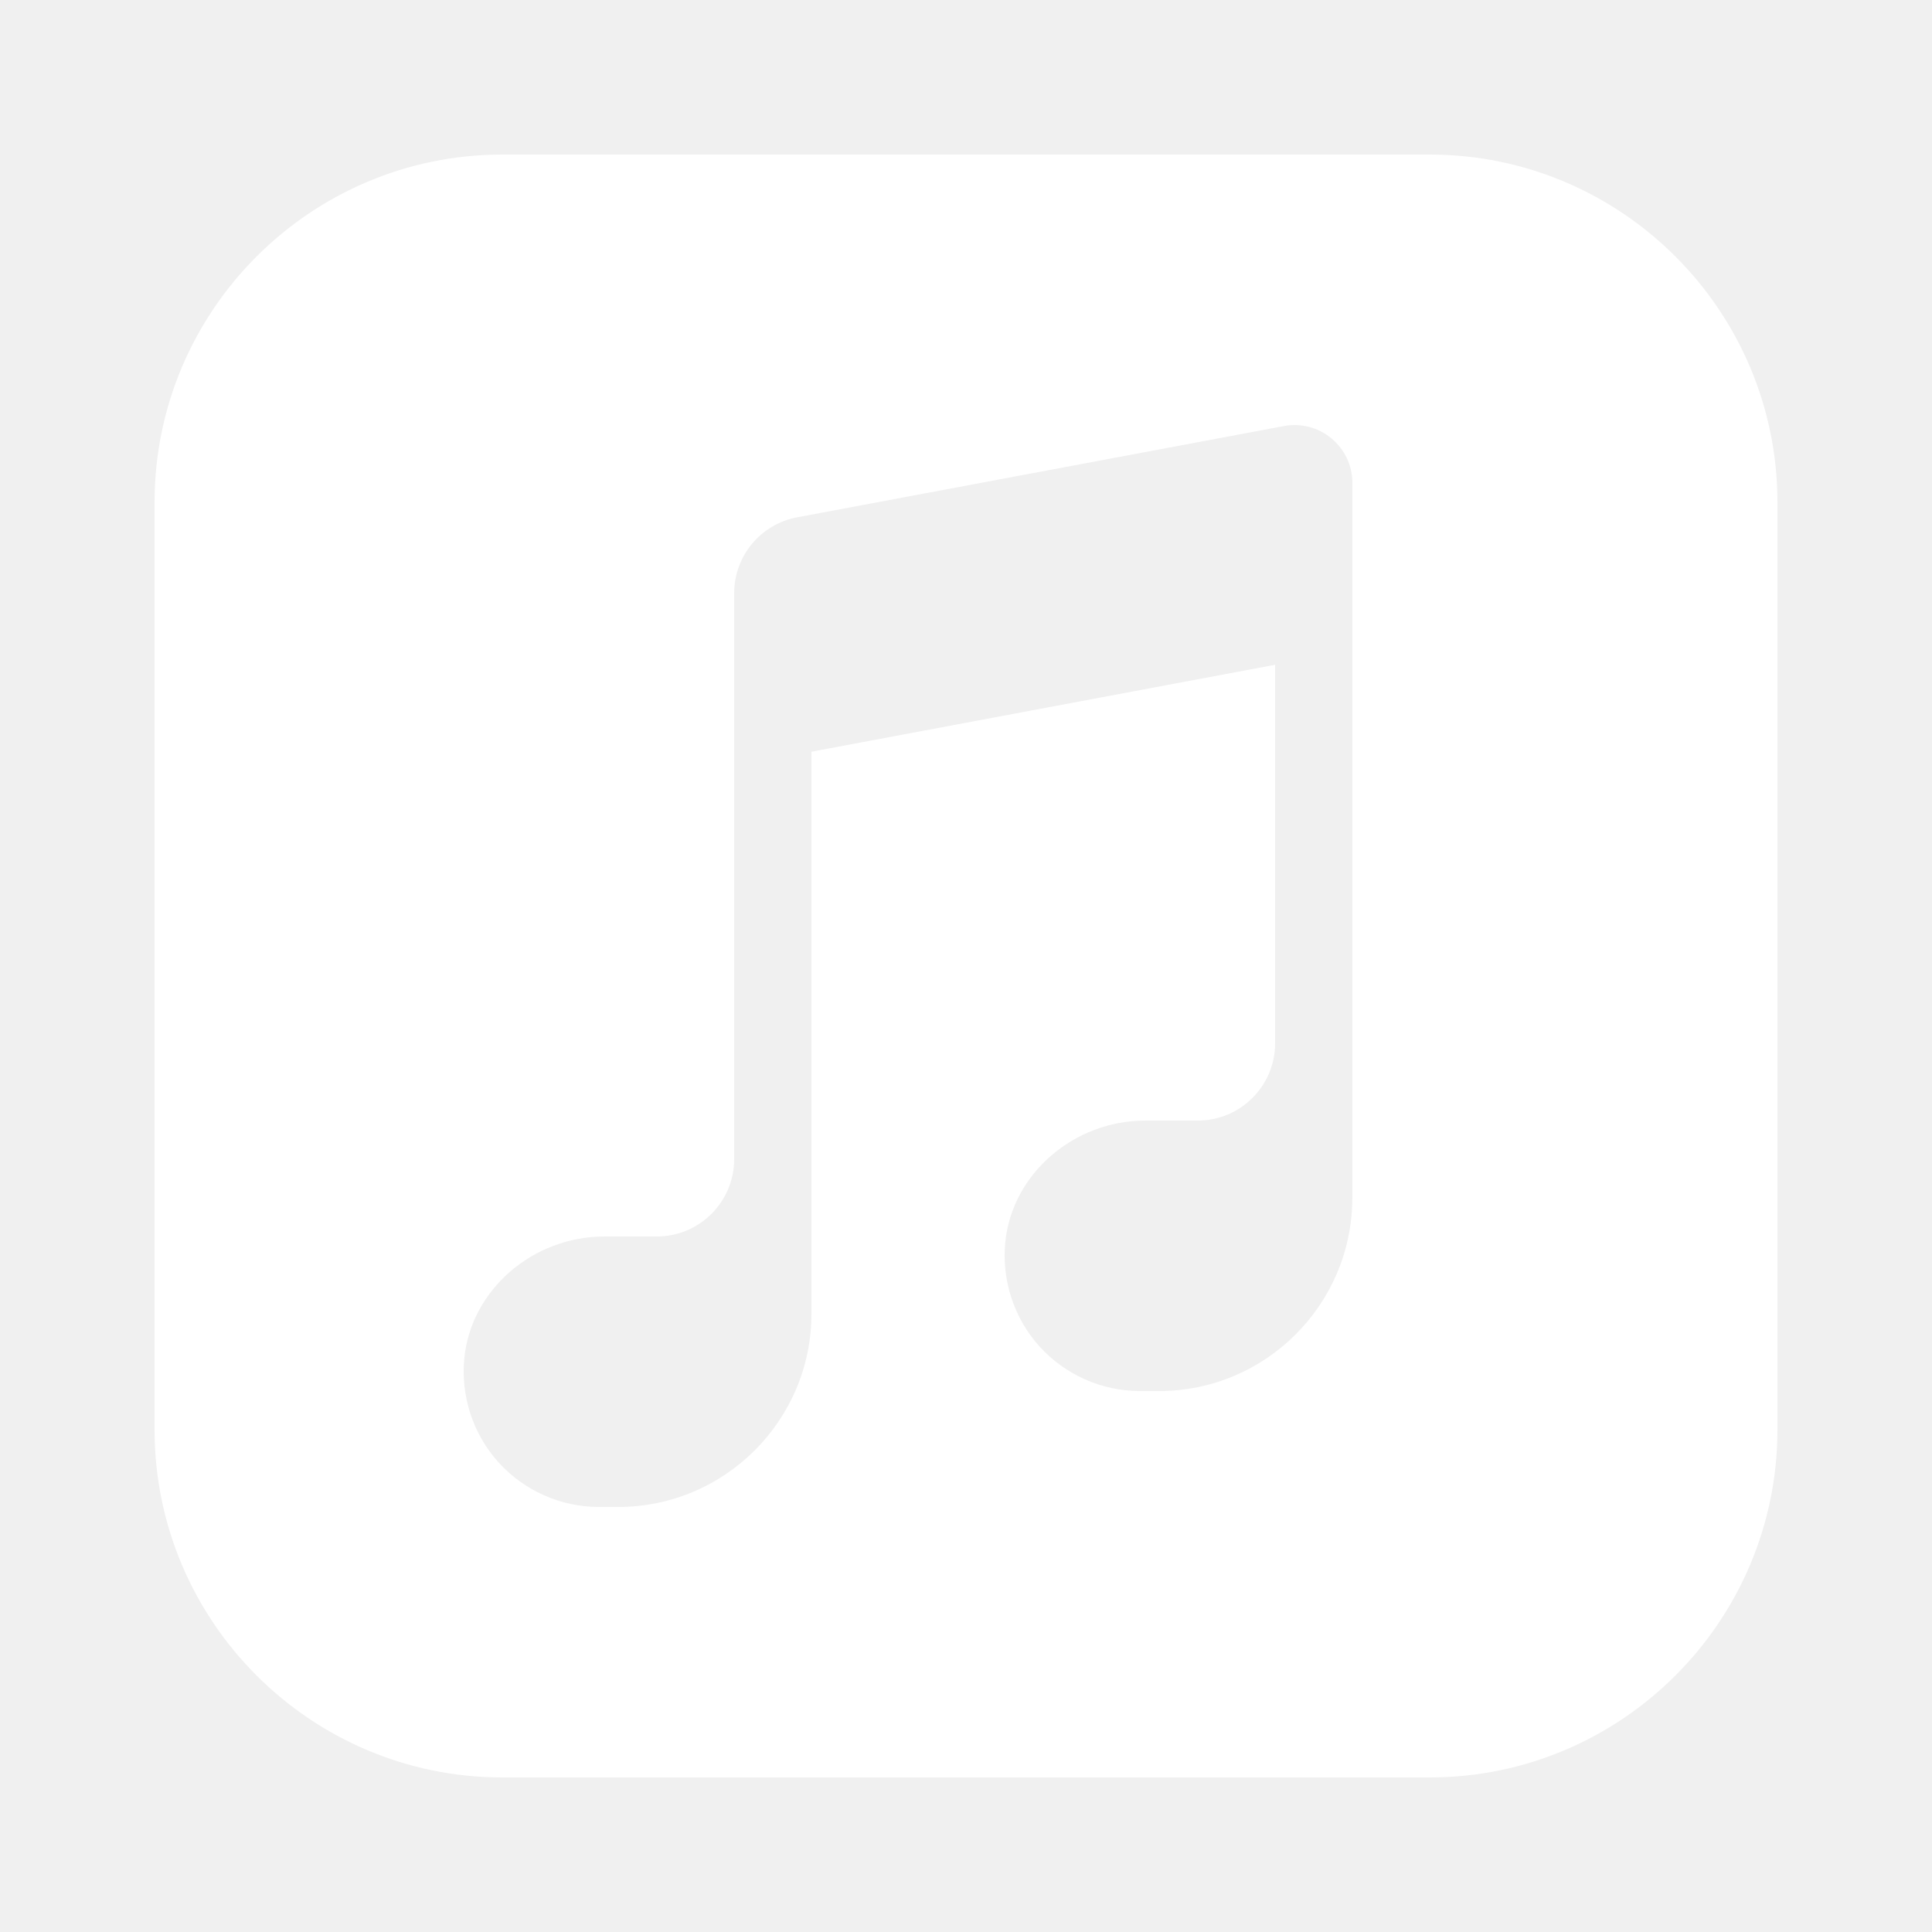
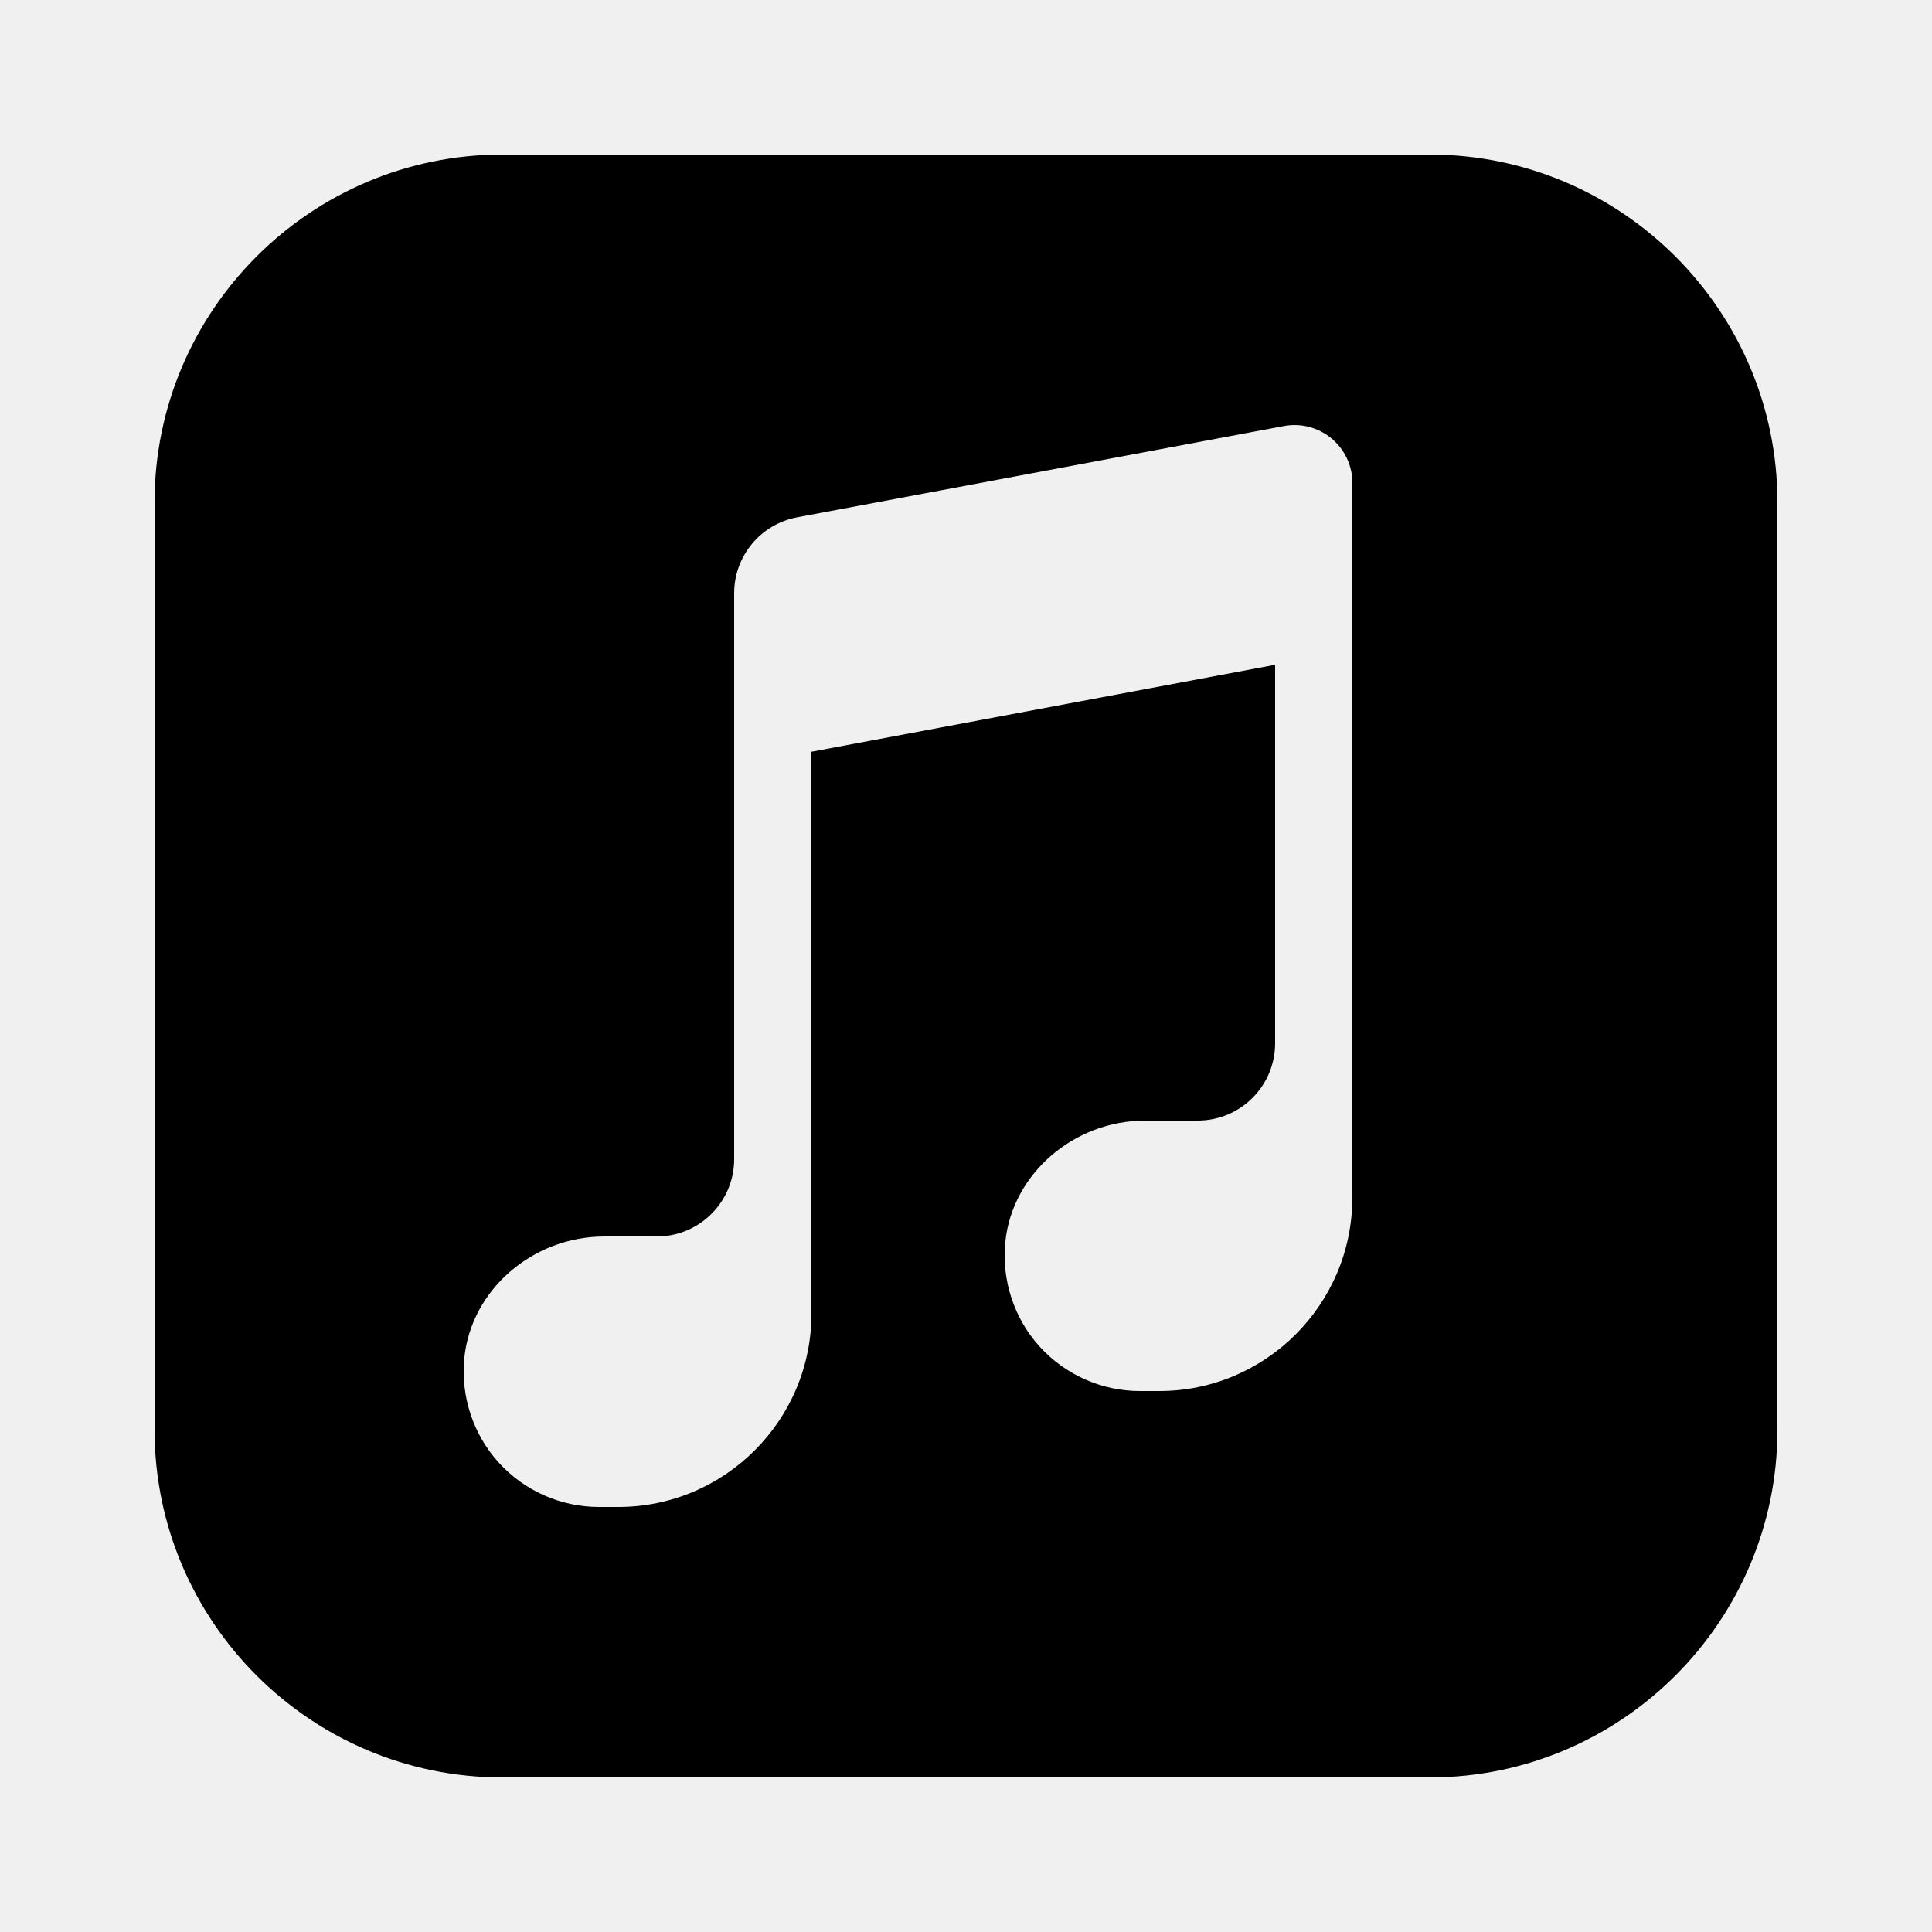
<svg xmlns="http://www.w3.org/2000/svg" viewBox="0,0,256,256" width="500px" height="500px" fill-rule="nonzero">
-   <g fill="#ffffff" fill-rule="nonzero" stroke="none" stroke-width="1" stroke-linecap="butt" stroke-linejoin="miter" stroke-miterlimit="10" stroke-dasharray="" stroke-dashoffset="0" font-family="none" font-weight="none" font-size="none" text-anchor="none" style="mix-blend-mode: normal">
+   <g fill-rule="nonzero" stroke="none" stroke-width="1" stroke-linecap="butt" stroke-linejoin="miter" stroke-miterlimit="10" stroke-dasharray="" stroke-dashoffset="0" font-family="none" font-weight="none" font-size="none" text-anchor="none" style="mix-blend-mode: normal">
    <g transform="scale(5.12,5.12)">
      <path d="M37,4h-24c-4.962,0 -9,4.037 -9,9v24c0,4.963 4.038,9 9,9h24c4.962,0 9,-4.037 9,-9v-24c0,-4.963 -4.038,-9 -9,-9zM35,27v4v0.021h-0.002c-0.012,2.747 -2.249,4.979 -4.998,4.979h-0.5c-0.987,0 -1.933,-0.42 -2.596,-1.152c-0.662,-0.731 -0.985,-1.718 -0.887,-2.705c0.178,-1.763 1.77,-3.143 3.626,-3.143h1.357c1.103,0 2,-0.897 2,-2v-9.795l-12,2.25v10.545v4c0,2.757 -2.243,5 -5,5h-0.5c-0.987,0 -1.933,-0.42 -2.596,-1.152c-0.662,-0.731 -0.985,-1.718 -0.887,-2.705c0.178,-1.763 1.77,-3.143 3.626,-3.143h1.357c1.103,0 2,-0.897 2,-2v-14.647c0,-0.963 0.687,-1.79 1.633,-1.966l12.591,-2.36c0.439,-0.083 0.891,0.033 1.234,0.319c0.345,0.286 0.542,0.707 0.542,1.154z" />
    </g>
  </g>
</svg>
